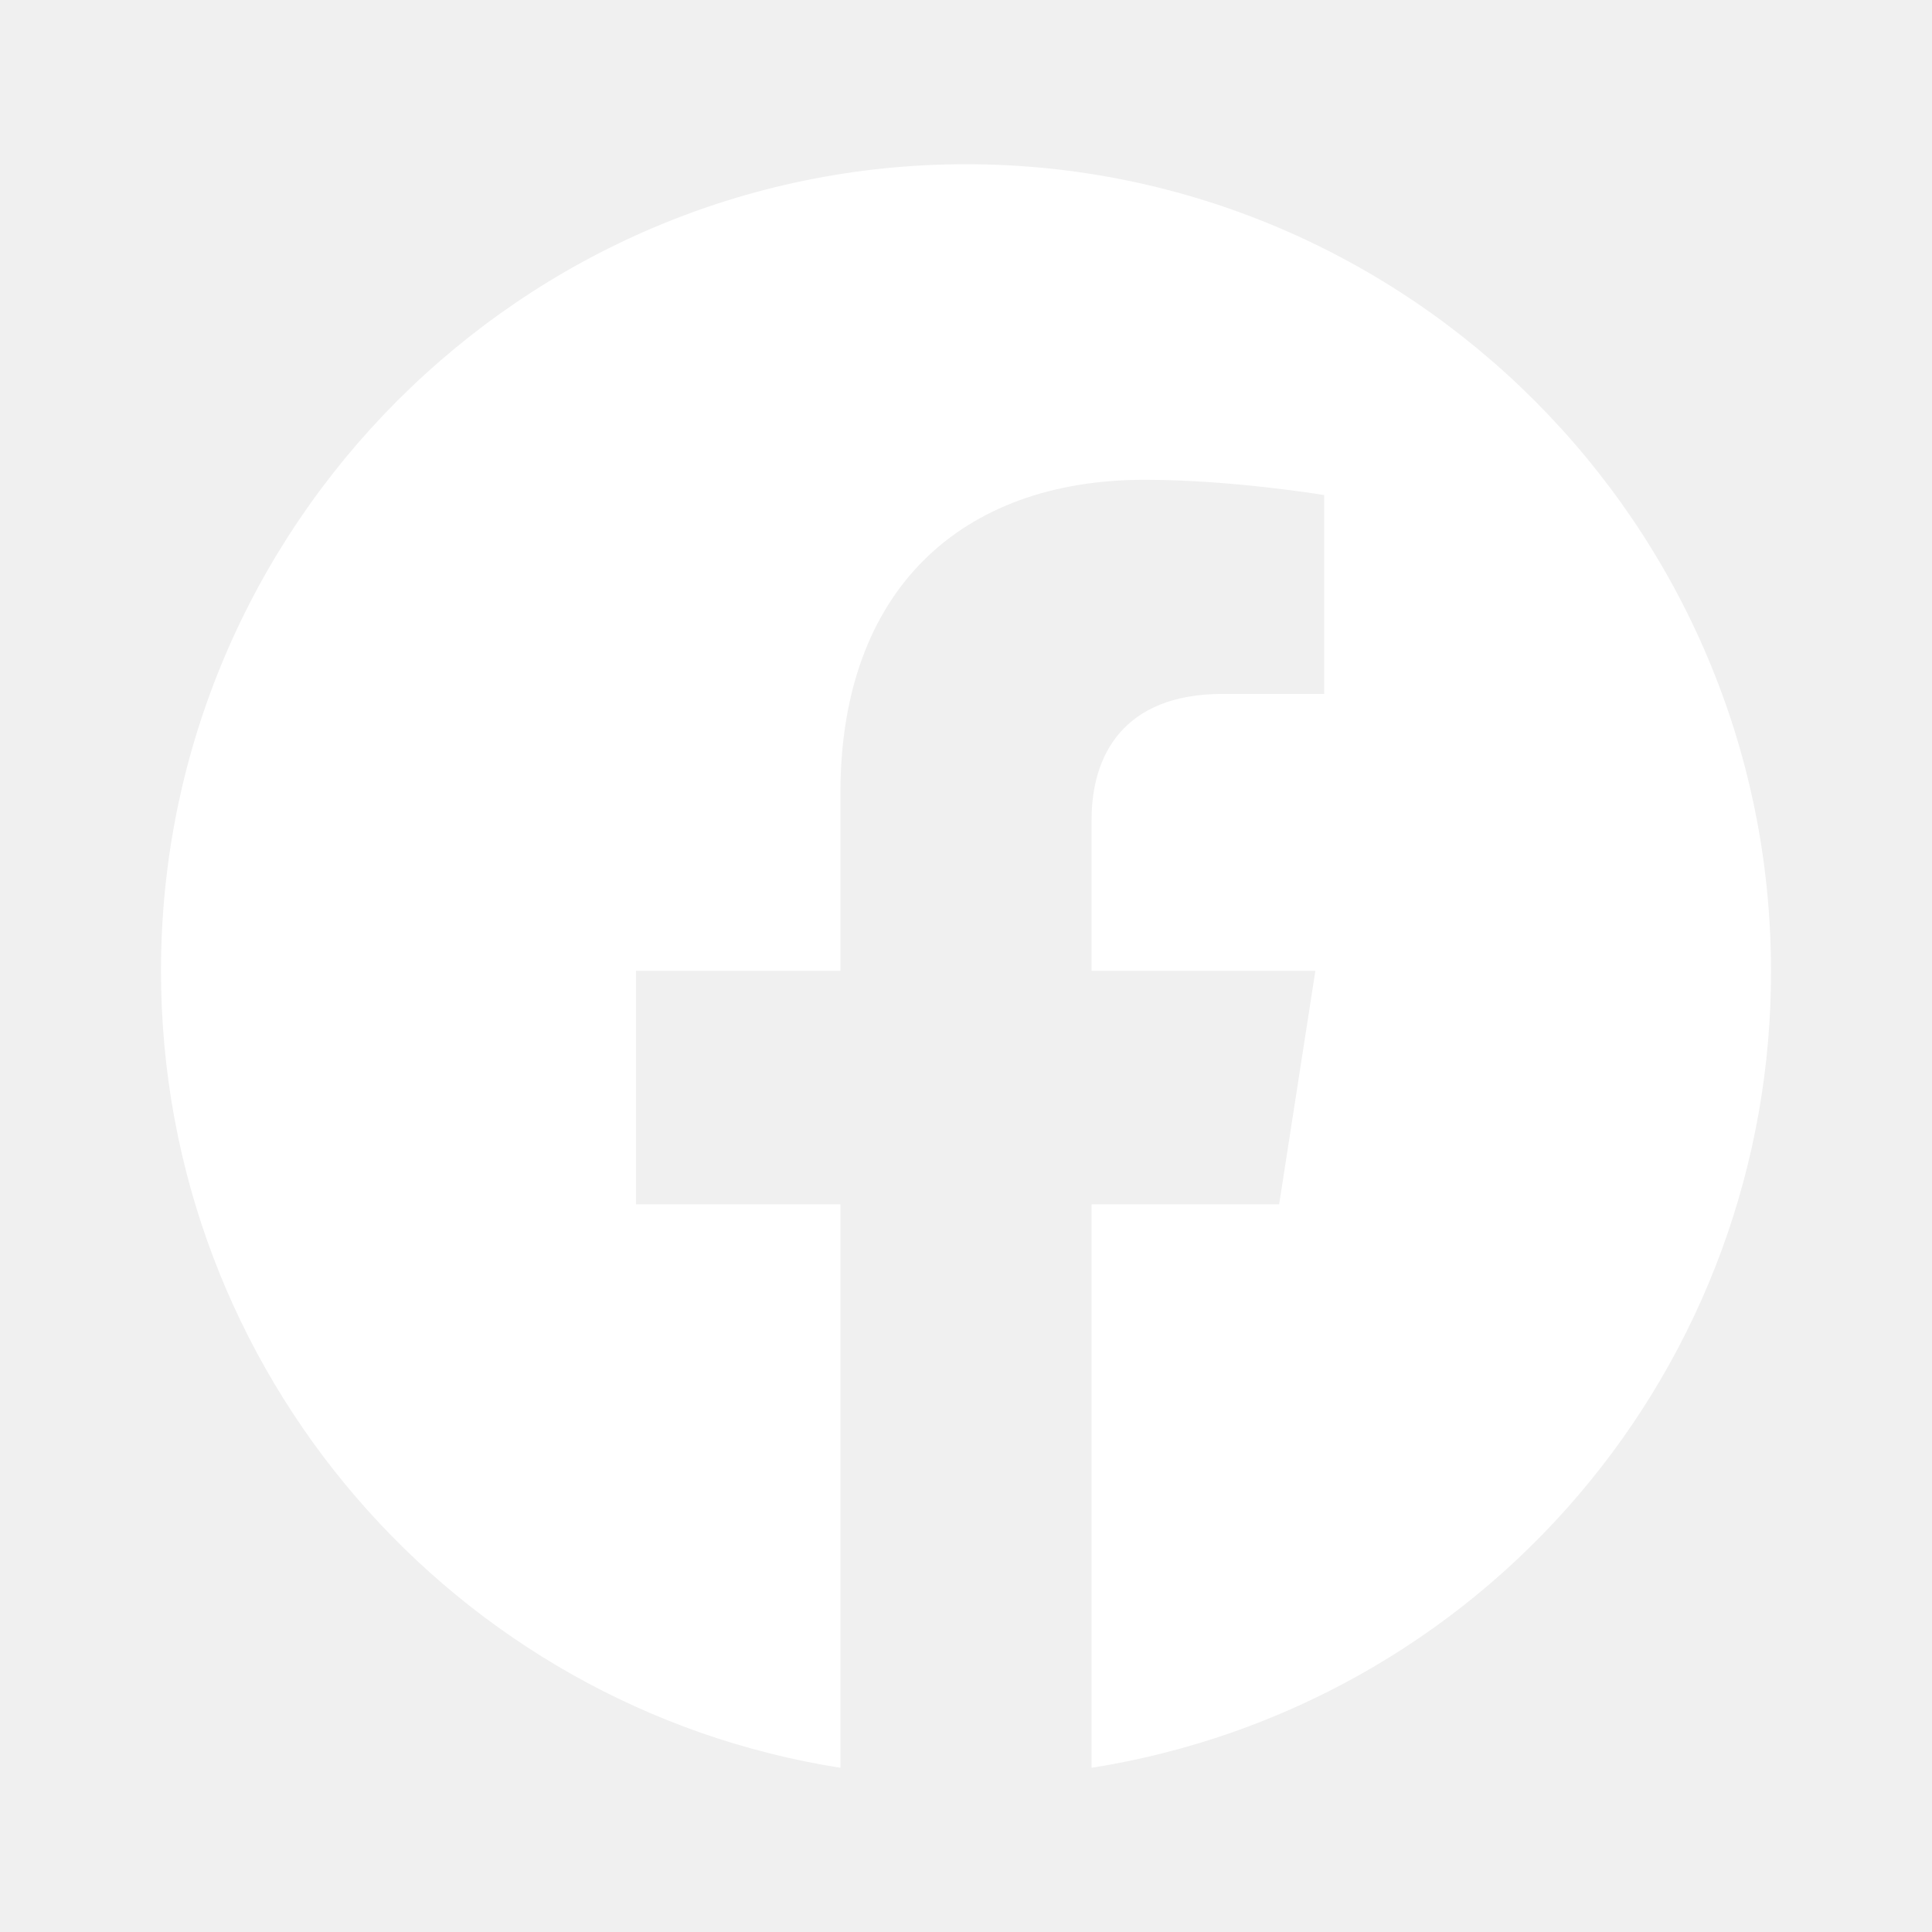
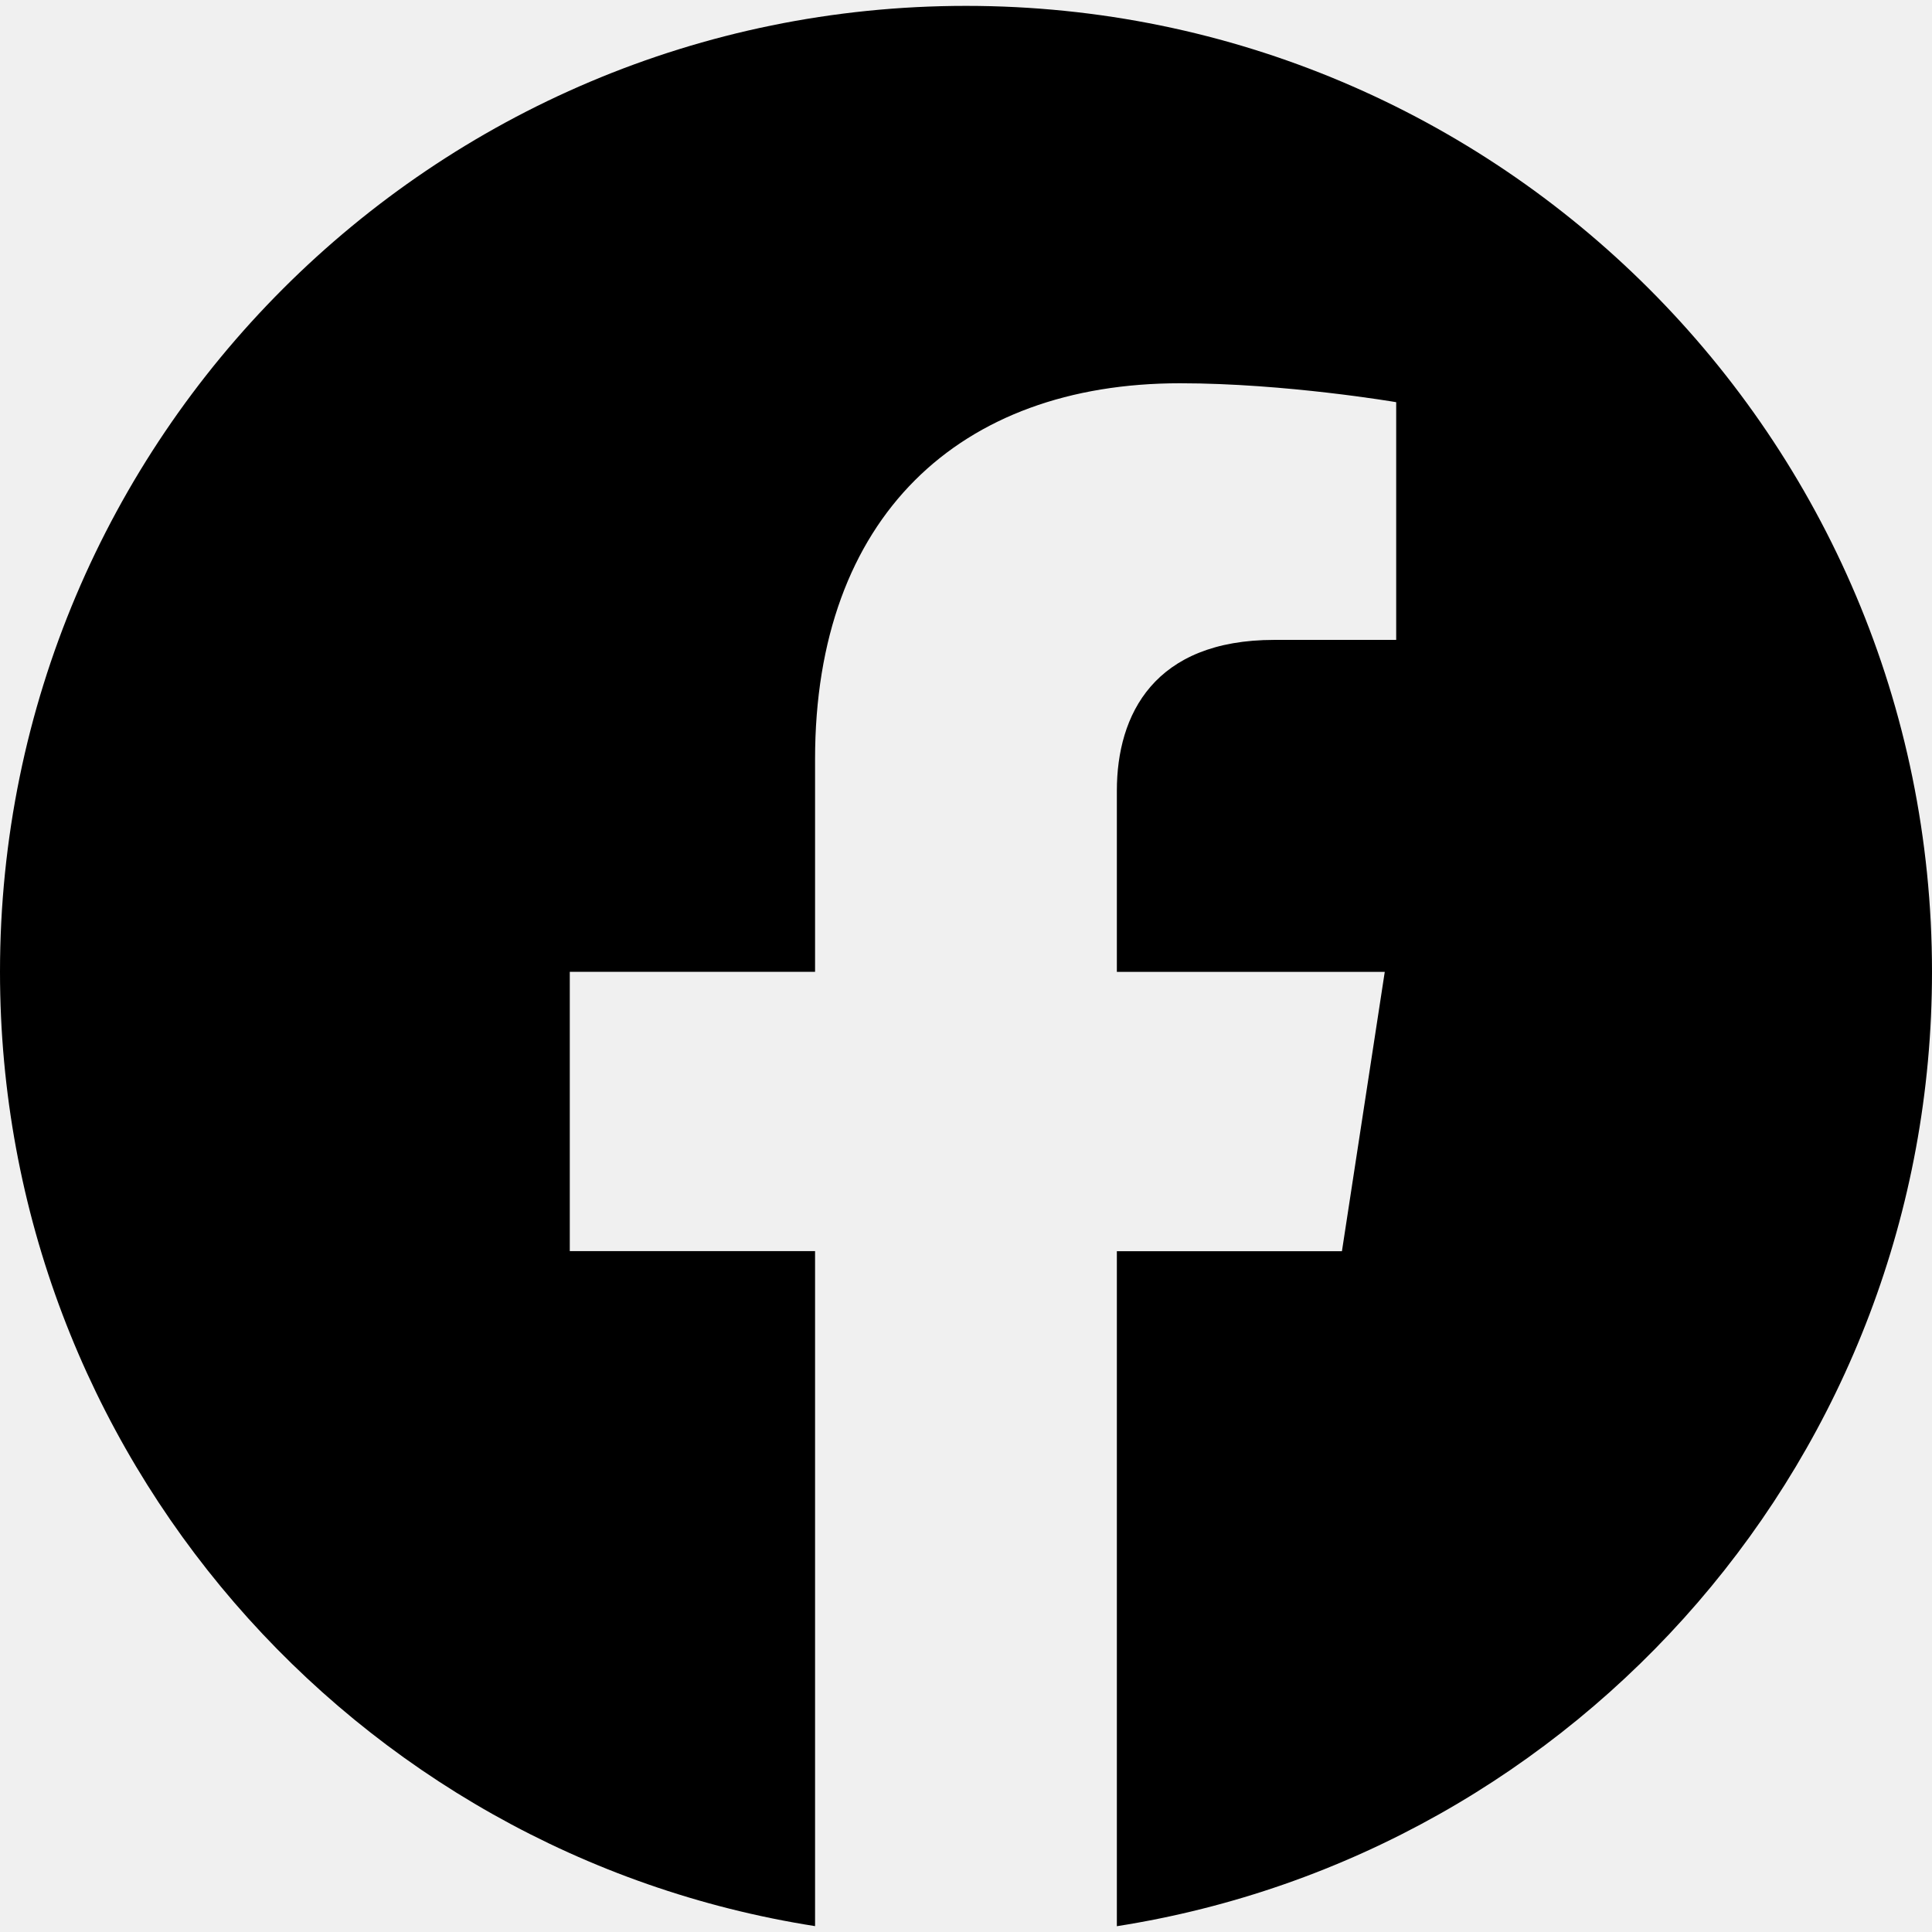
- <svg xmlns="http://www.w3.org/2000/svg" width="24" height="24" viewBox="0 0 24 24" fill="none">
-   <path d="M12 2.04C6.5 2.04 2 6.53 2 12.06C2 17.06 5.66 21.21 10.44 21.96V14.96H7.9V12.06H10.44V9.85C10.44 7.34 11.93 5.96 14.22 5.96C15.31 5.96 16.45 6.15 16.45 6.15V8.62H15.19C13.95 8.62 13.56 9.39 13.56 10.18V12.06H16.34L15.89 14.96H13.56V21.96C15.916 21.588 18.062 20.386 19.61 18.57C21.158 16.755 22.005 14.446 22 12.06C22 6.53 17.5 2.04 12 2.04Z" fill="white" />
+ <svg xmlns="http://www.w3.org/2000/svg" viewBox="0 0 24 24">
+   <path d="M24 12.073c0-6.627-5.373-12-12-12s-12 5.373-12 12c0 5.99 4.388 10.954 10.125 11.854v-8.385H7.078v-3.47h3.047V9.43c0-3.007 1.792-4.669 4.533-4.669 1.312 0 2.686.235 2.686.235v2.953H15.83c-1.491 0-1.956.925-1.956 1.874v2.25h3.328l-.532 3.47h-2.796v8.385C19.612 23.027 24 18.062 24 12.073z" />
</svg>
